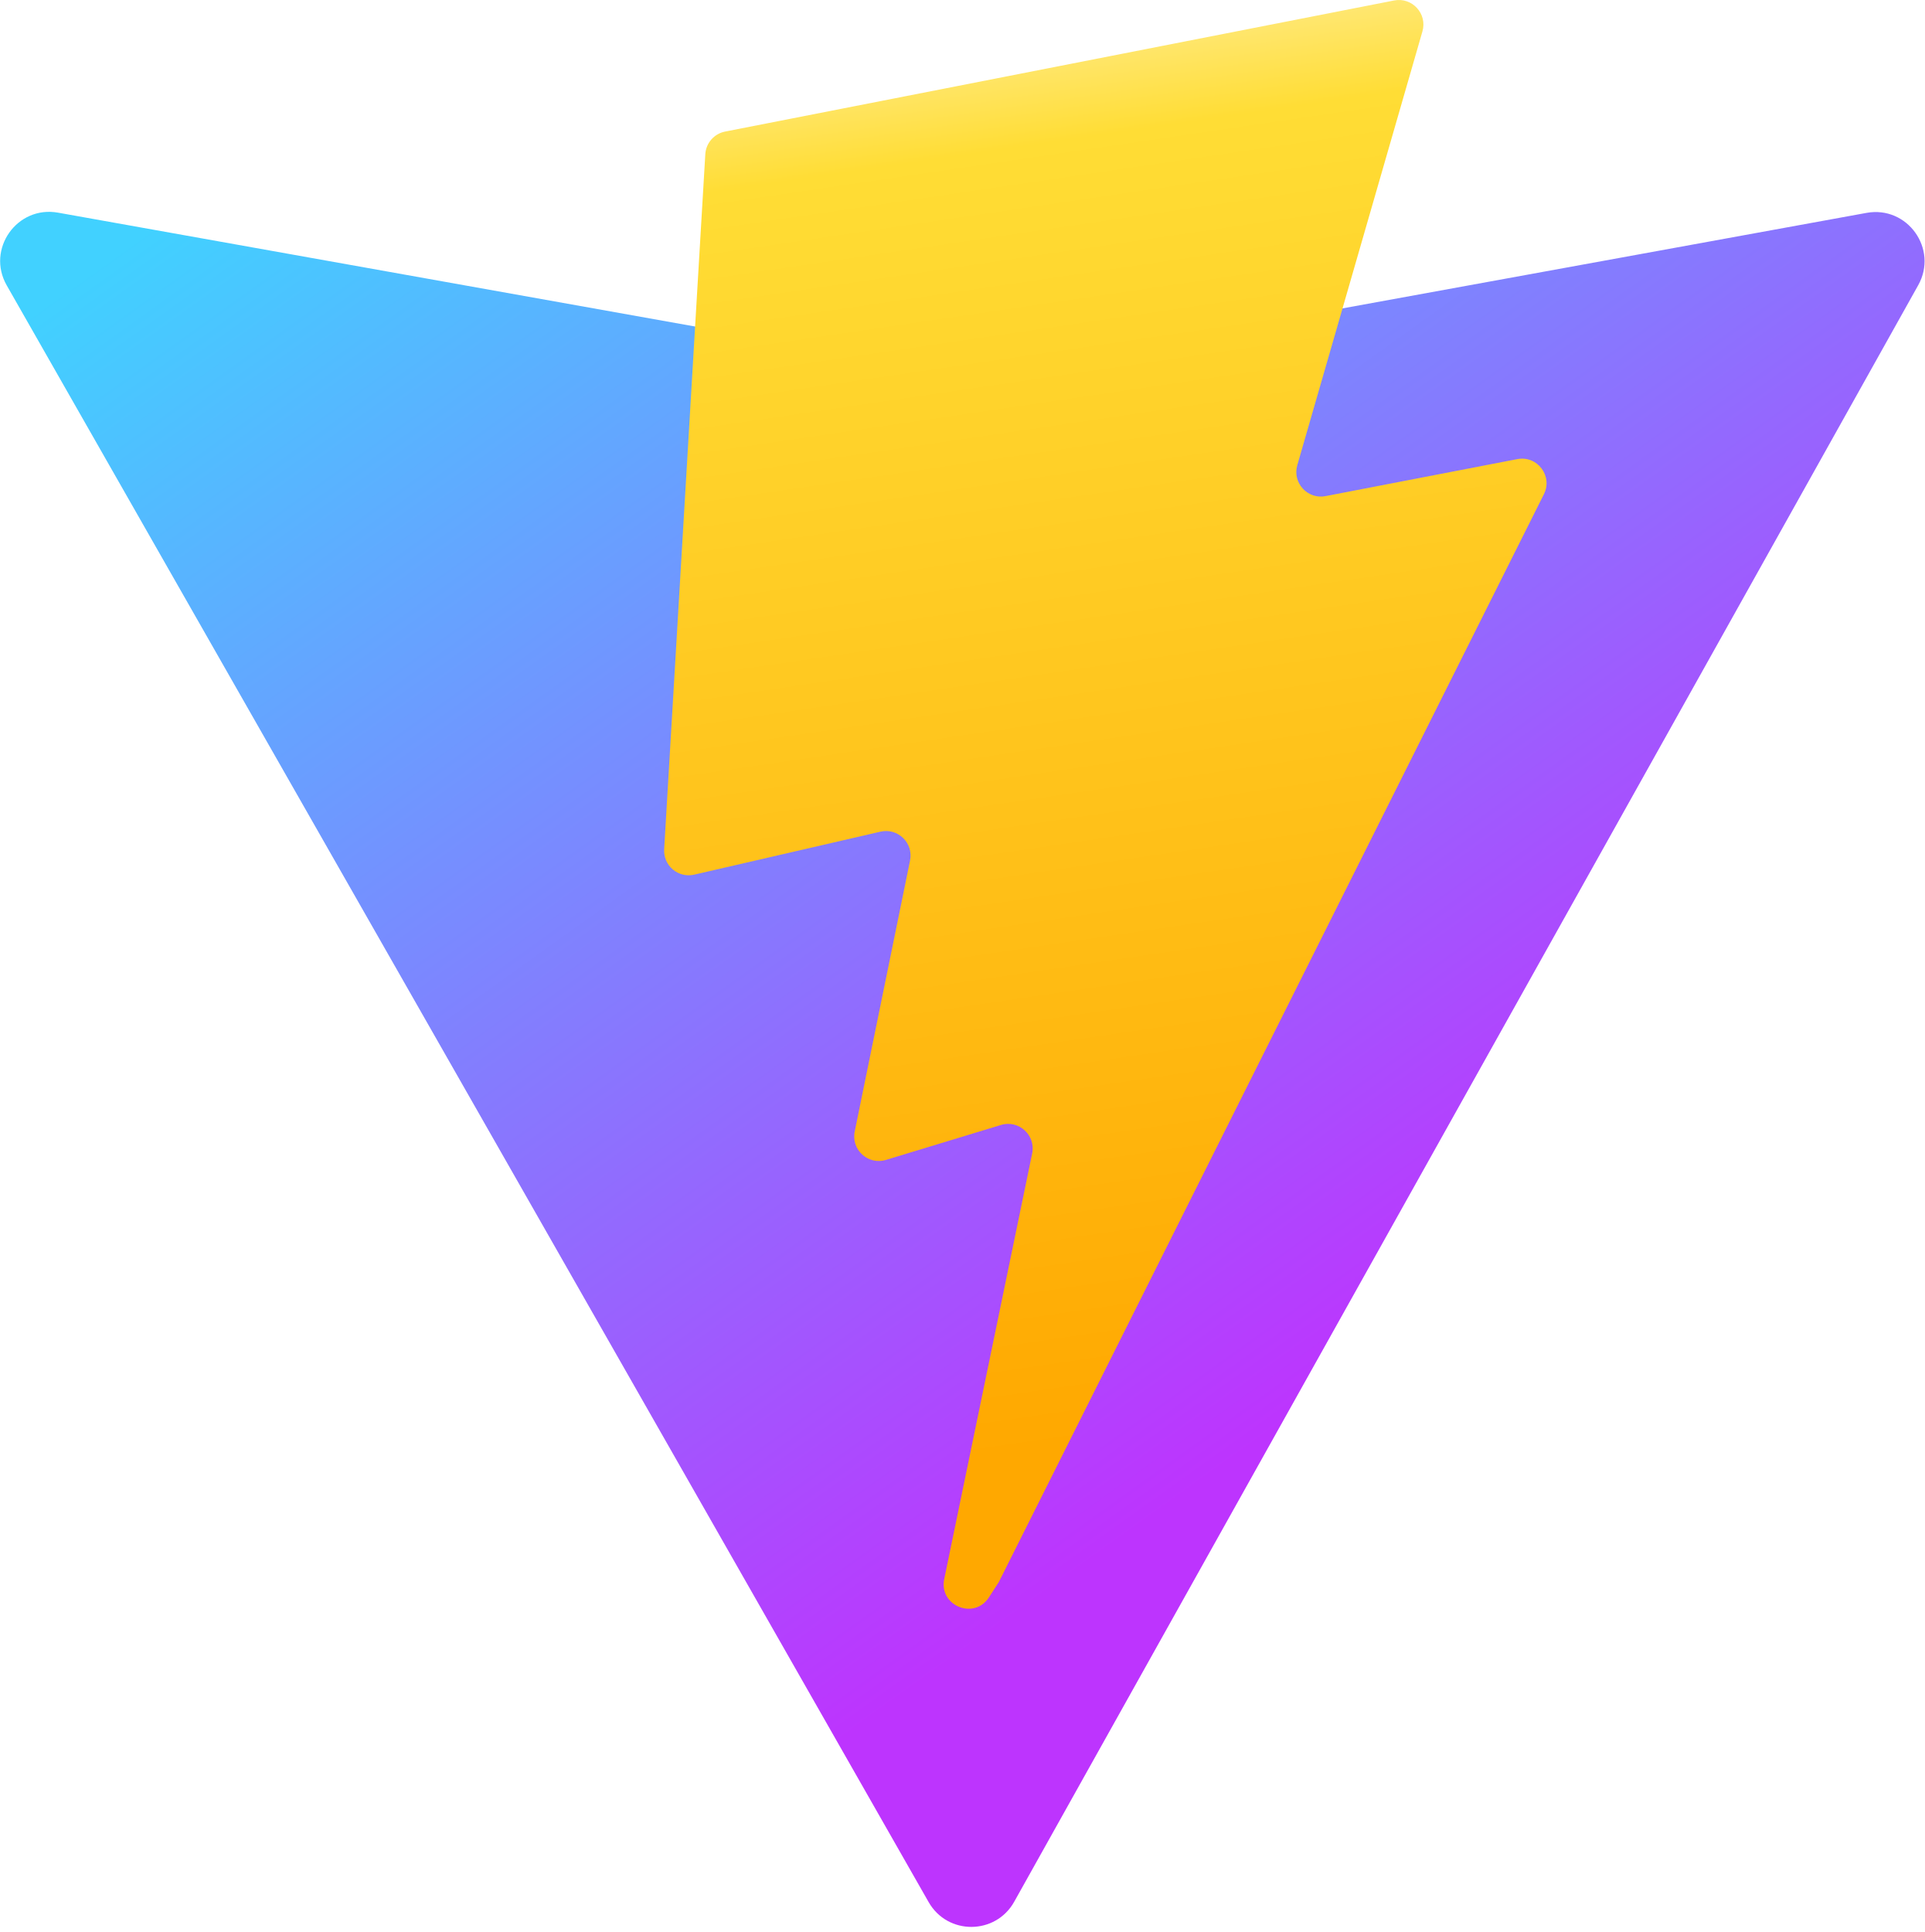
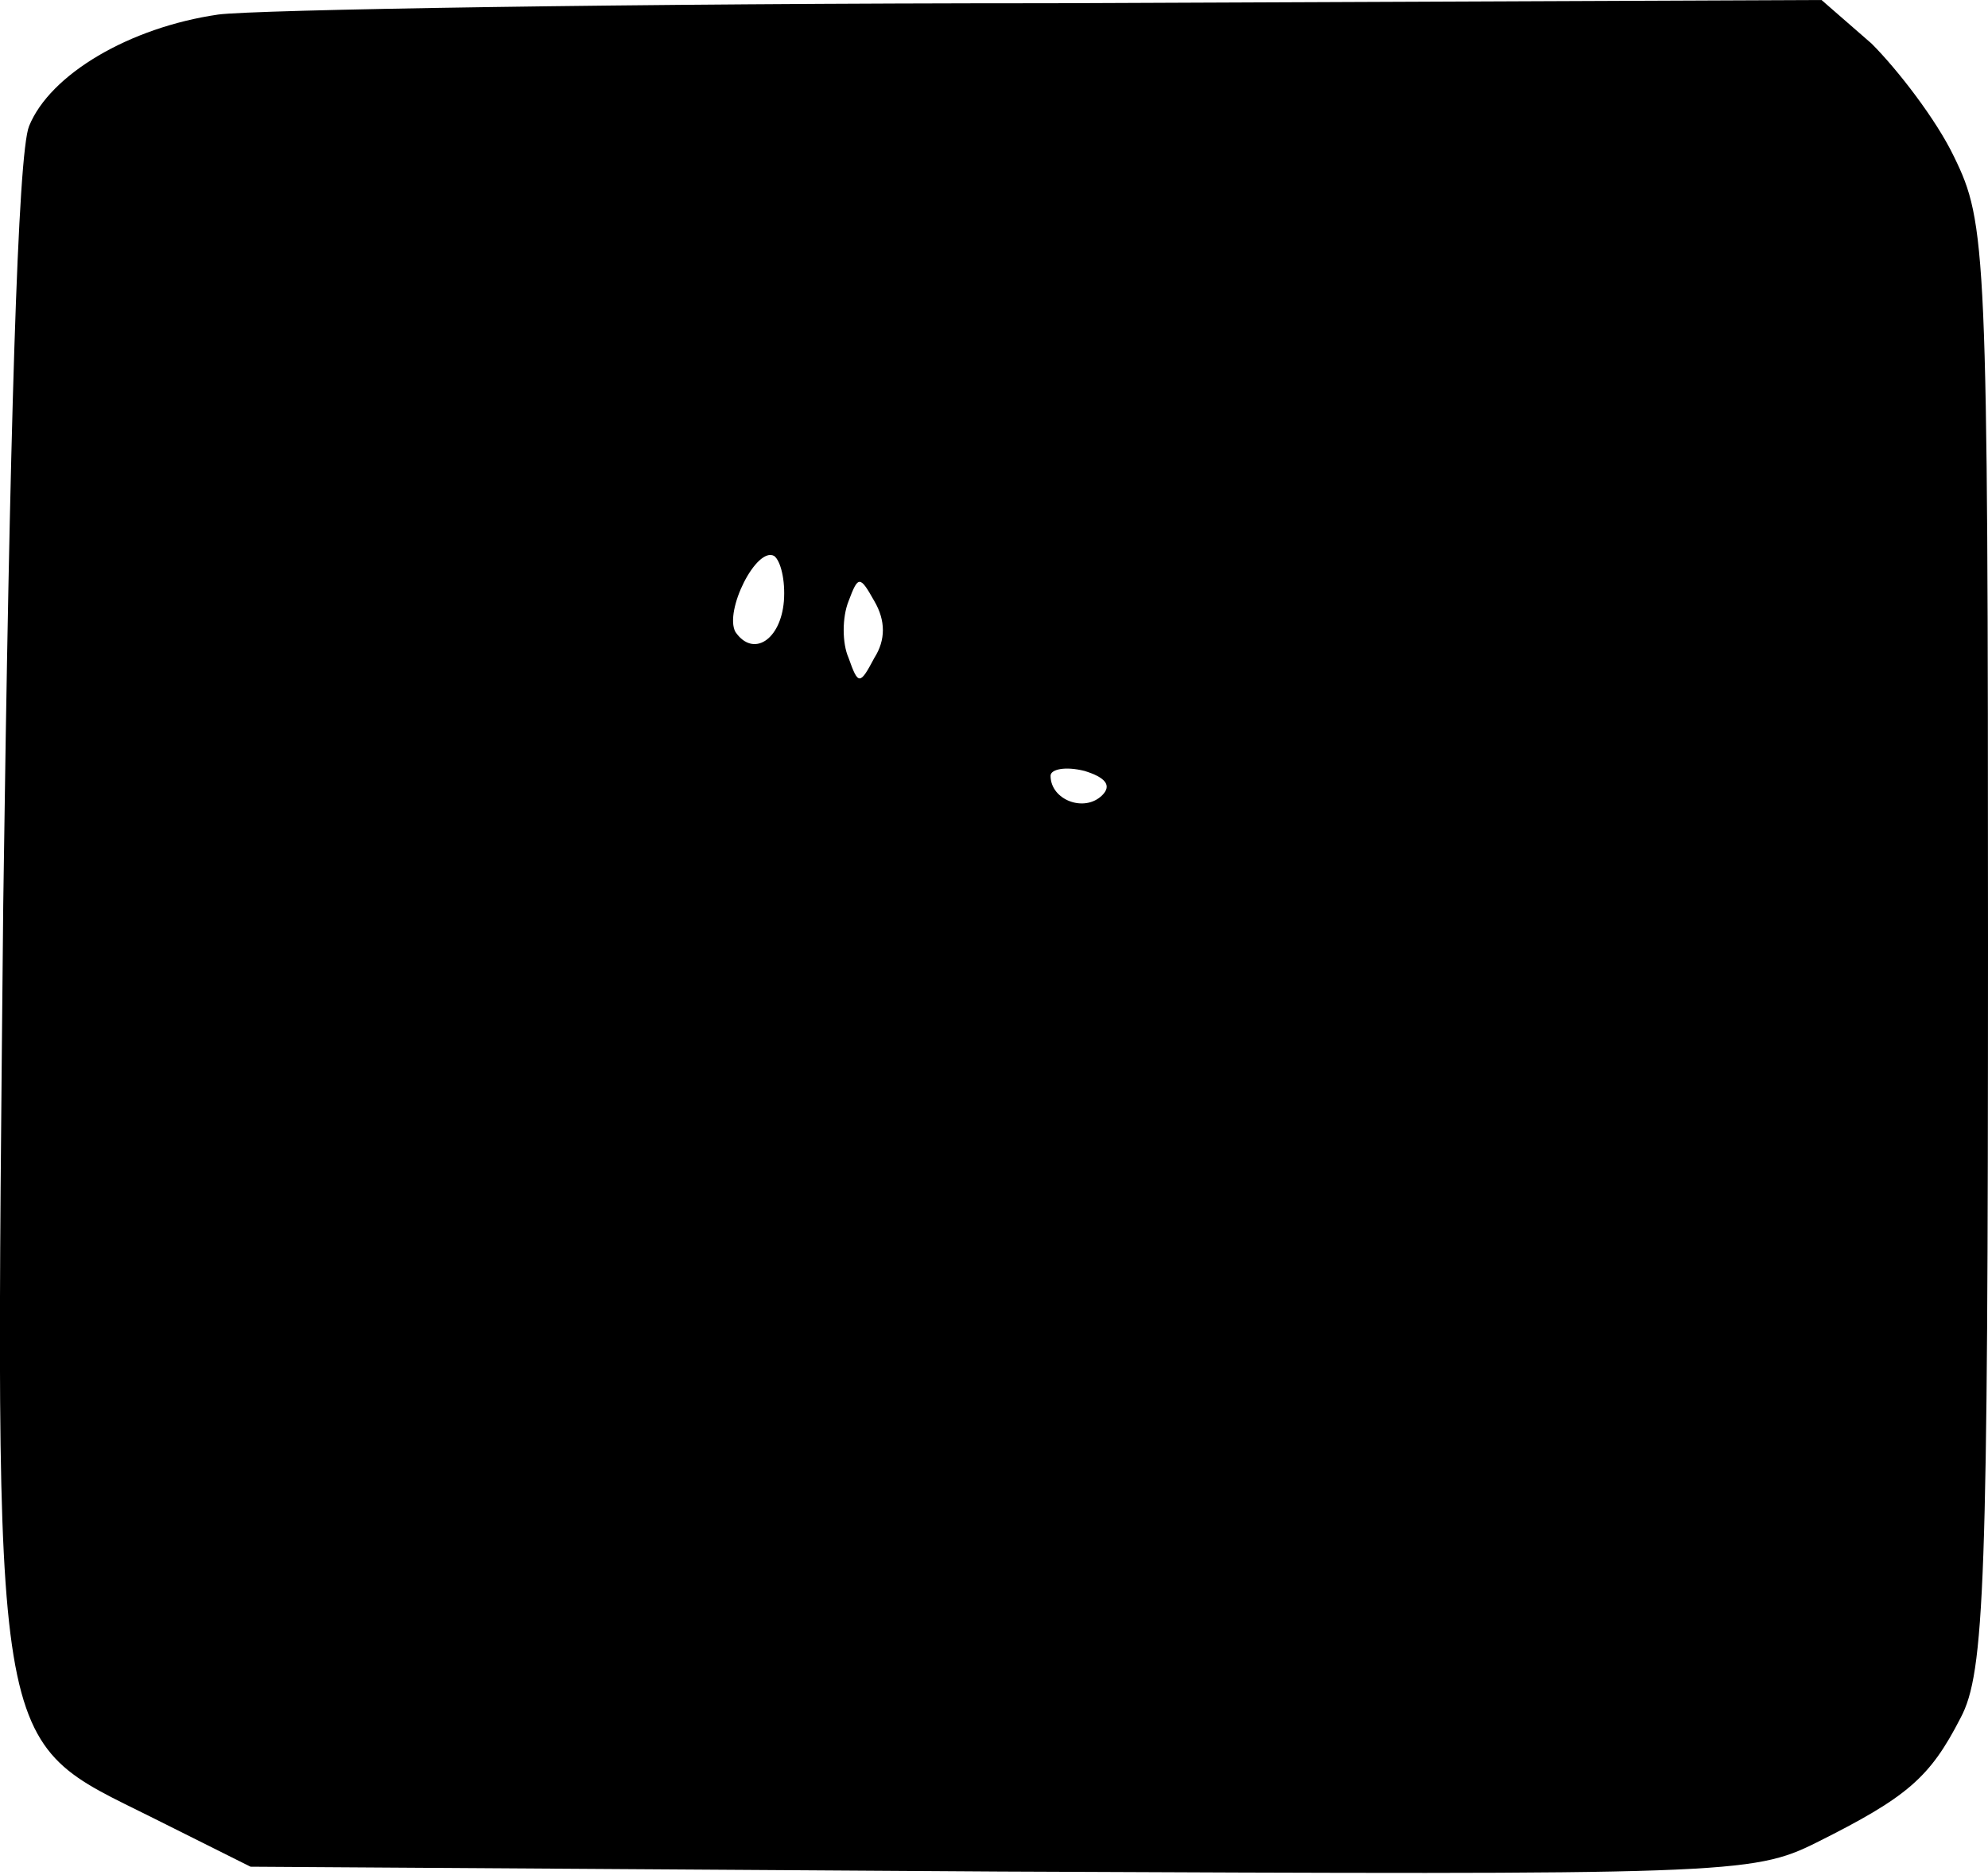
- <svg xmlns="http://www.w3.org/2000/svg" aria-hidden="true" role="img" class="iconify iconify--logos" width="31.88" height="32" preserveAspectRatio="xMidYMid meet" viewBox="0 0 256 257">
-   <defs>
-     <linearGradient id="IconifyId1813088fe1fbc01fb466" x1="-.828%" x2="57.636%" y1="7.652%" y2="78.411%">
-       <stop offset="0%" stop-color="#41D1FF" />
-       <stop offset="100%" stop-color="#BD34FE" />
-     </linearGradient>
-     <linearGradient id="IconifyId1813088fe1fbc01fb467" x1="43.376%" x2="50.316%" y1="2.242%" y2="89.03%">
-       <stop offset="0%" stop-color="#FFEA83" />
-       <stop offset="8.333%" stop-color="#FFDD35" />
-       <stop offset="100%" stop-color="#FFA800" />
-     </linearGradient>
-   </defs>
-   <path fill="url(#IconifyId1813088fe1fbc01fb466)" d="M255.153 37.938L134.897 252.976c-2.483 4.44-8.862 4.466-11.382.048L.875 37.958c-2.746-4.814 1.371-10.646 6.827-9.67l120.385 21.517a6.537 6.537 0 0 0 2.322-.004l117.867-21.483c5.438-.991 9.574 4.796 6.877 9.62Z" />
-   <path fill="url(#IconifyId1813088fe1fbc01fb467)" d="M185.432.063L96.44 17.501a3.268 3.268 0 0 0-2.634 3.014l-5.474 92.456a3.268 3.268 0 0 0 3.997 3.378l24.777-5.718c2.318-.535 4.413 1.507 3.936 3.838l-7.361 36.047c-.495 2.426 1.782 4.5 4.151 3.78l15.304-4.649c2.372-.72 4.652 1.36 4.15 3.788l-11.698 56.621c-.732 3.542 3.979 5.473 5.943 2.437l1.313-2.028l72.516-144.72c1.215-2.423-.88-5.186-3.54-4.672l-25.505 4.922c-2.396.462-4.435-1.77-3.759-4.114l16.646-57.705c.677-2.35-1.37-4.583-3.769-4.113Z" />
+ <svg xmlns="http://www.w3.org/2000/svg" version="1.0" width="123pt" height="116pt" viewBox="0 0 123 116" preserveAspectRatio="xMidYMid meet">
+   <g transform="translate(0,116) scale(0.1,-0.1)" fill="#000000" stroke="none">
+     <path d="M135 1151 c-55 -8 -104 -37 -117 -69 -7 -17 -12 -189 -16 -482 -5 -536 -9 -514 93 -565 l60 -30 464 -3 c450 -2 465 -2 505 18 56 28 70 40 89 77 15 28 17 83 17 478 0 432 -1 447 -21 488 -11 23 -35 54 -51 70 l-31 27 -476 -2 c-262 0 -494 -4 -516 -7z m350 -363 c-2 -24 -19 -35 -30 -19 -7 13 13 53 24 47 4 -3 7 -15 6 -28z m56 -35 c-9 -17 -10 -17 -16 0 -4 9 -4 25 0 35 6 16 7 16 16 0 7 -12 7 -24 0 -35z m141 -85 c-11 -11 -32 -3 -32 12 0 4 9 6 21 3 13 -4 17 -9 11 -15z" />
+   </g>
</svg>
